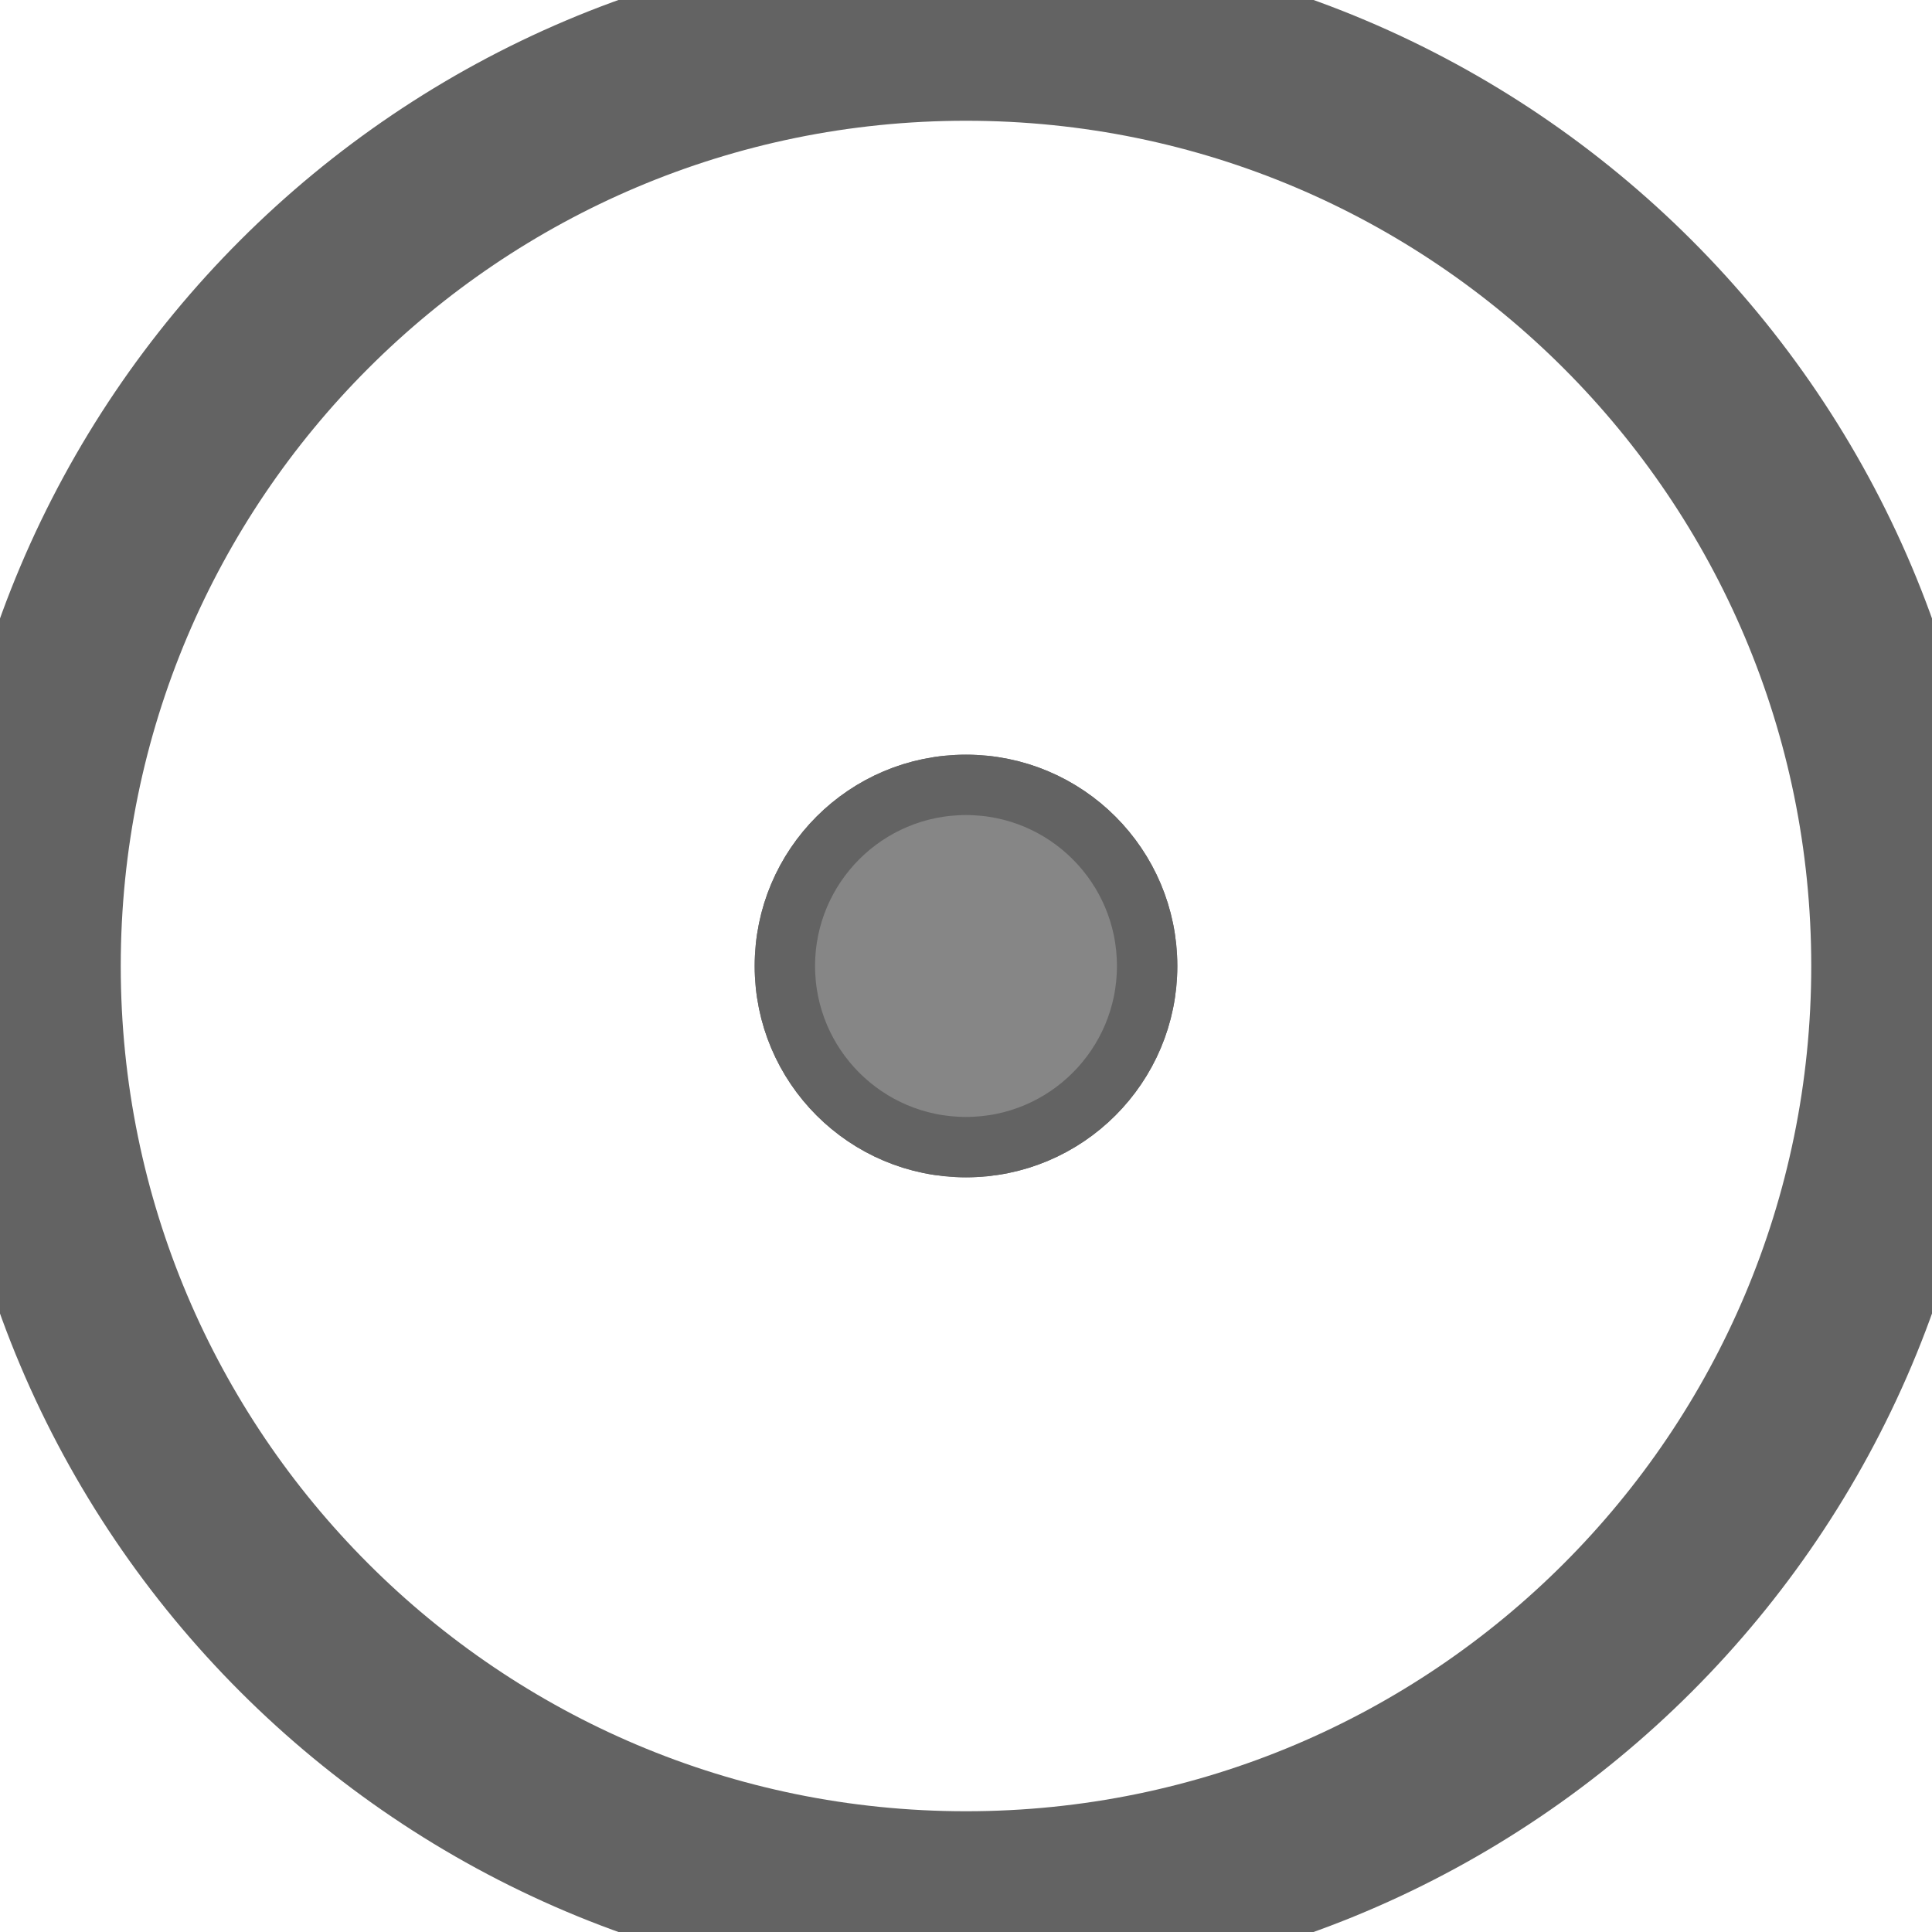
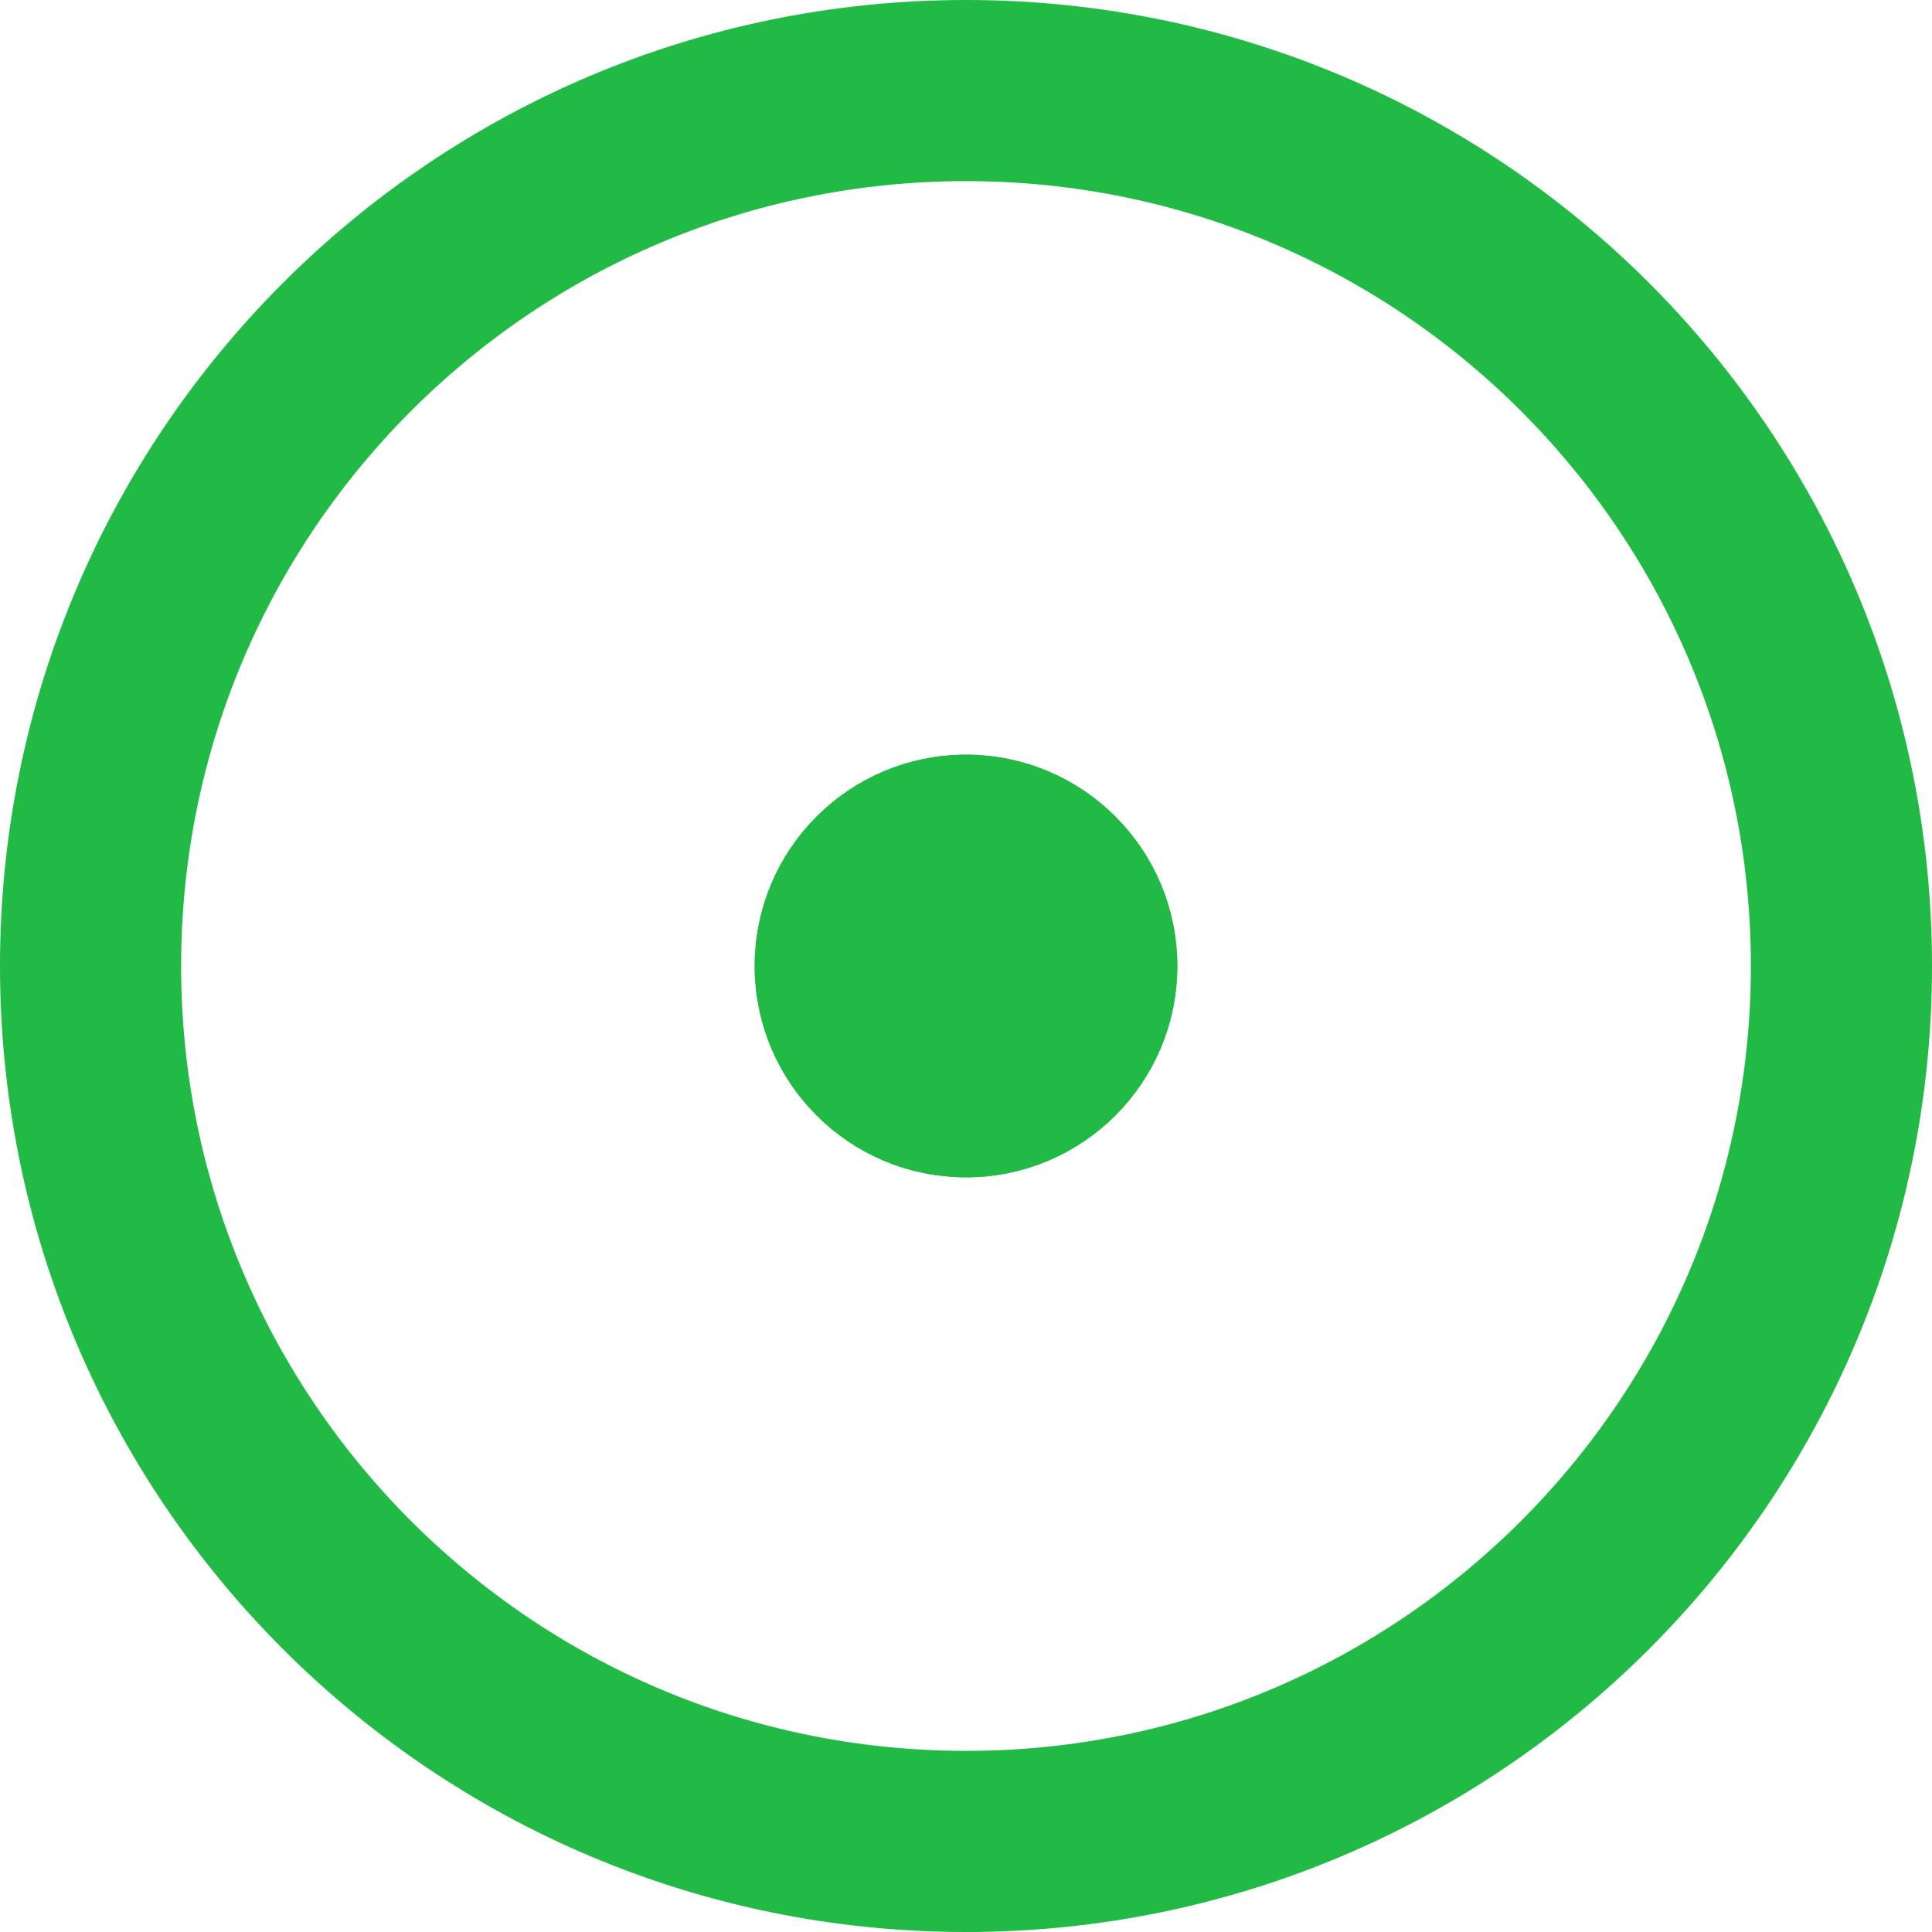
<svg xmlns="http://www.w3.org/2000/svg" width="32" height="32" viewBox="0 0 32 32" fill="none">
-   <circle cx="16" cy="16" r="15.5" stroke-width="3" stroke="#636363" />
-   <circle cx="16" cy="16" r="3" fill="#868686" stroke="#636363" />
-   <circle cx="16" cy="16" r="3" fill="#868686" stroke="#636363" />
+   <circle cx="16" cy="16" r="14.5" stroke-width="3" stroke="#21ba45" />
+   <circle cx="16" cy="16" r="3" fill="#21ba45" stroke="#21ba45" />
+   <circle cx="16" cy="16" r="3" fill="#21ba45" stroke="#21ba45" />
</svg>
